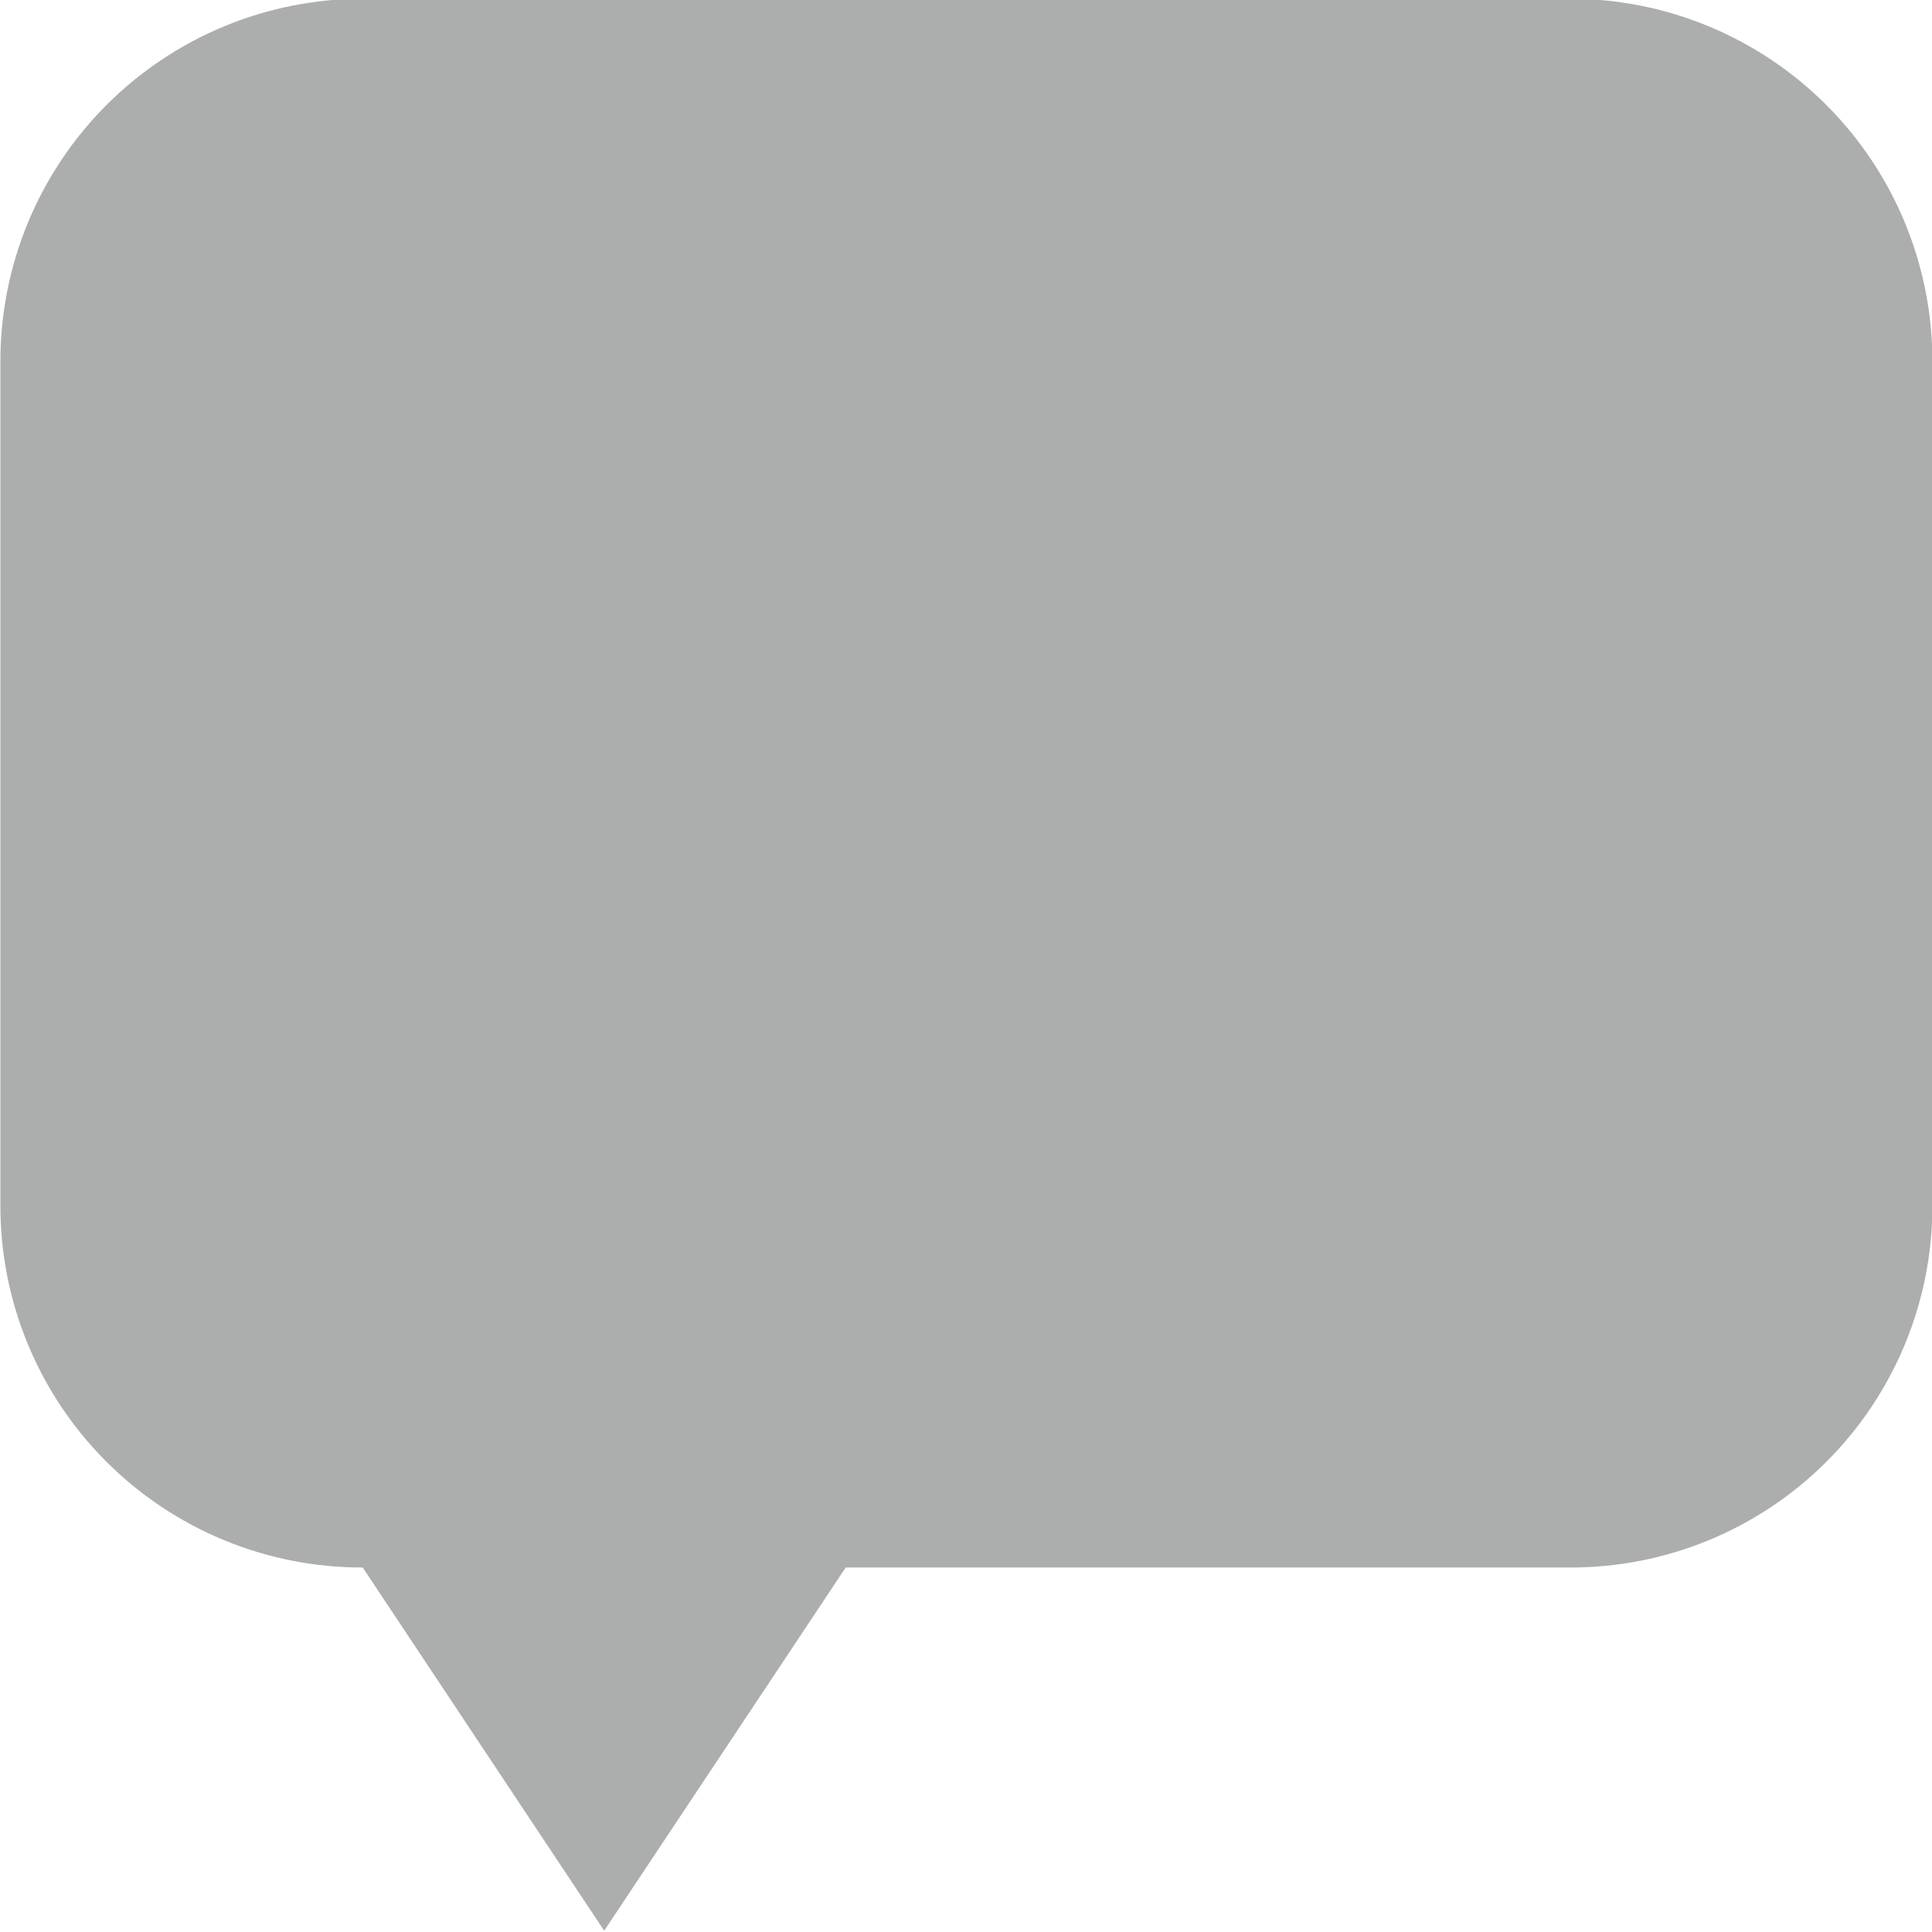
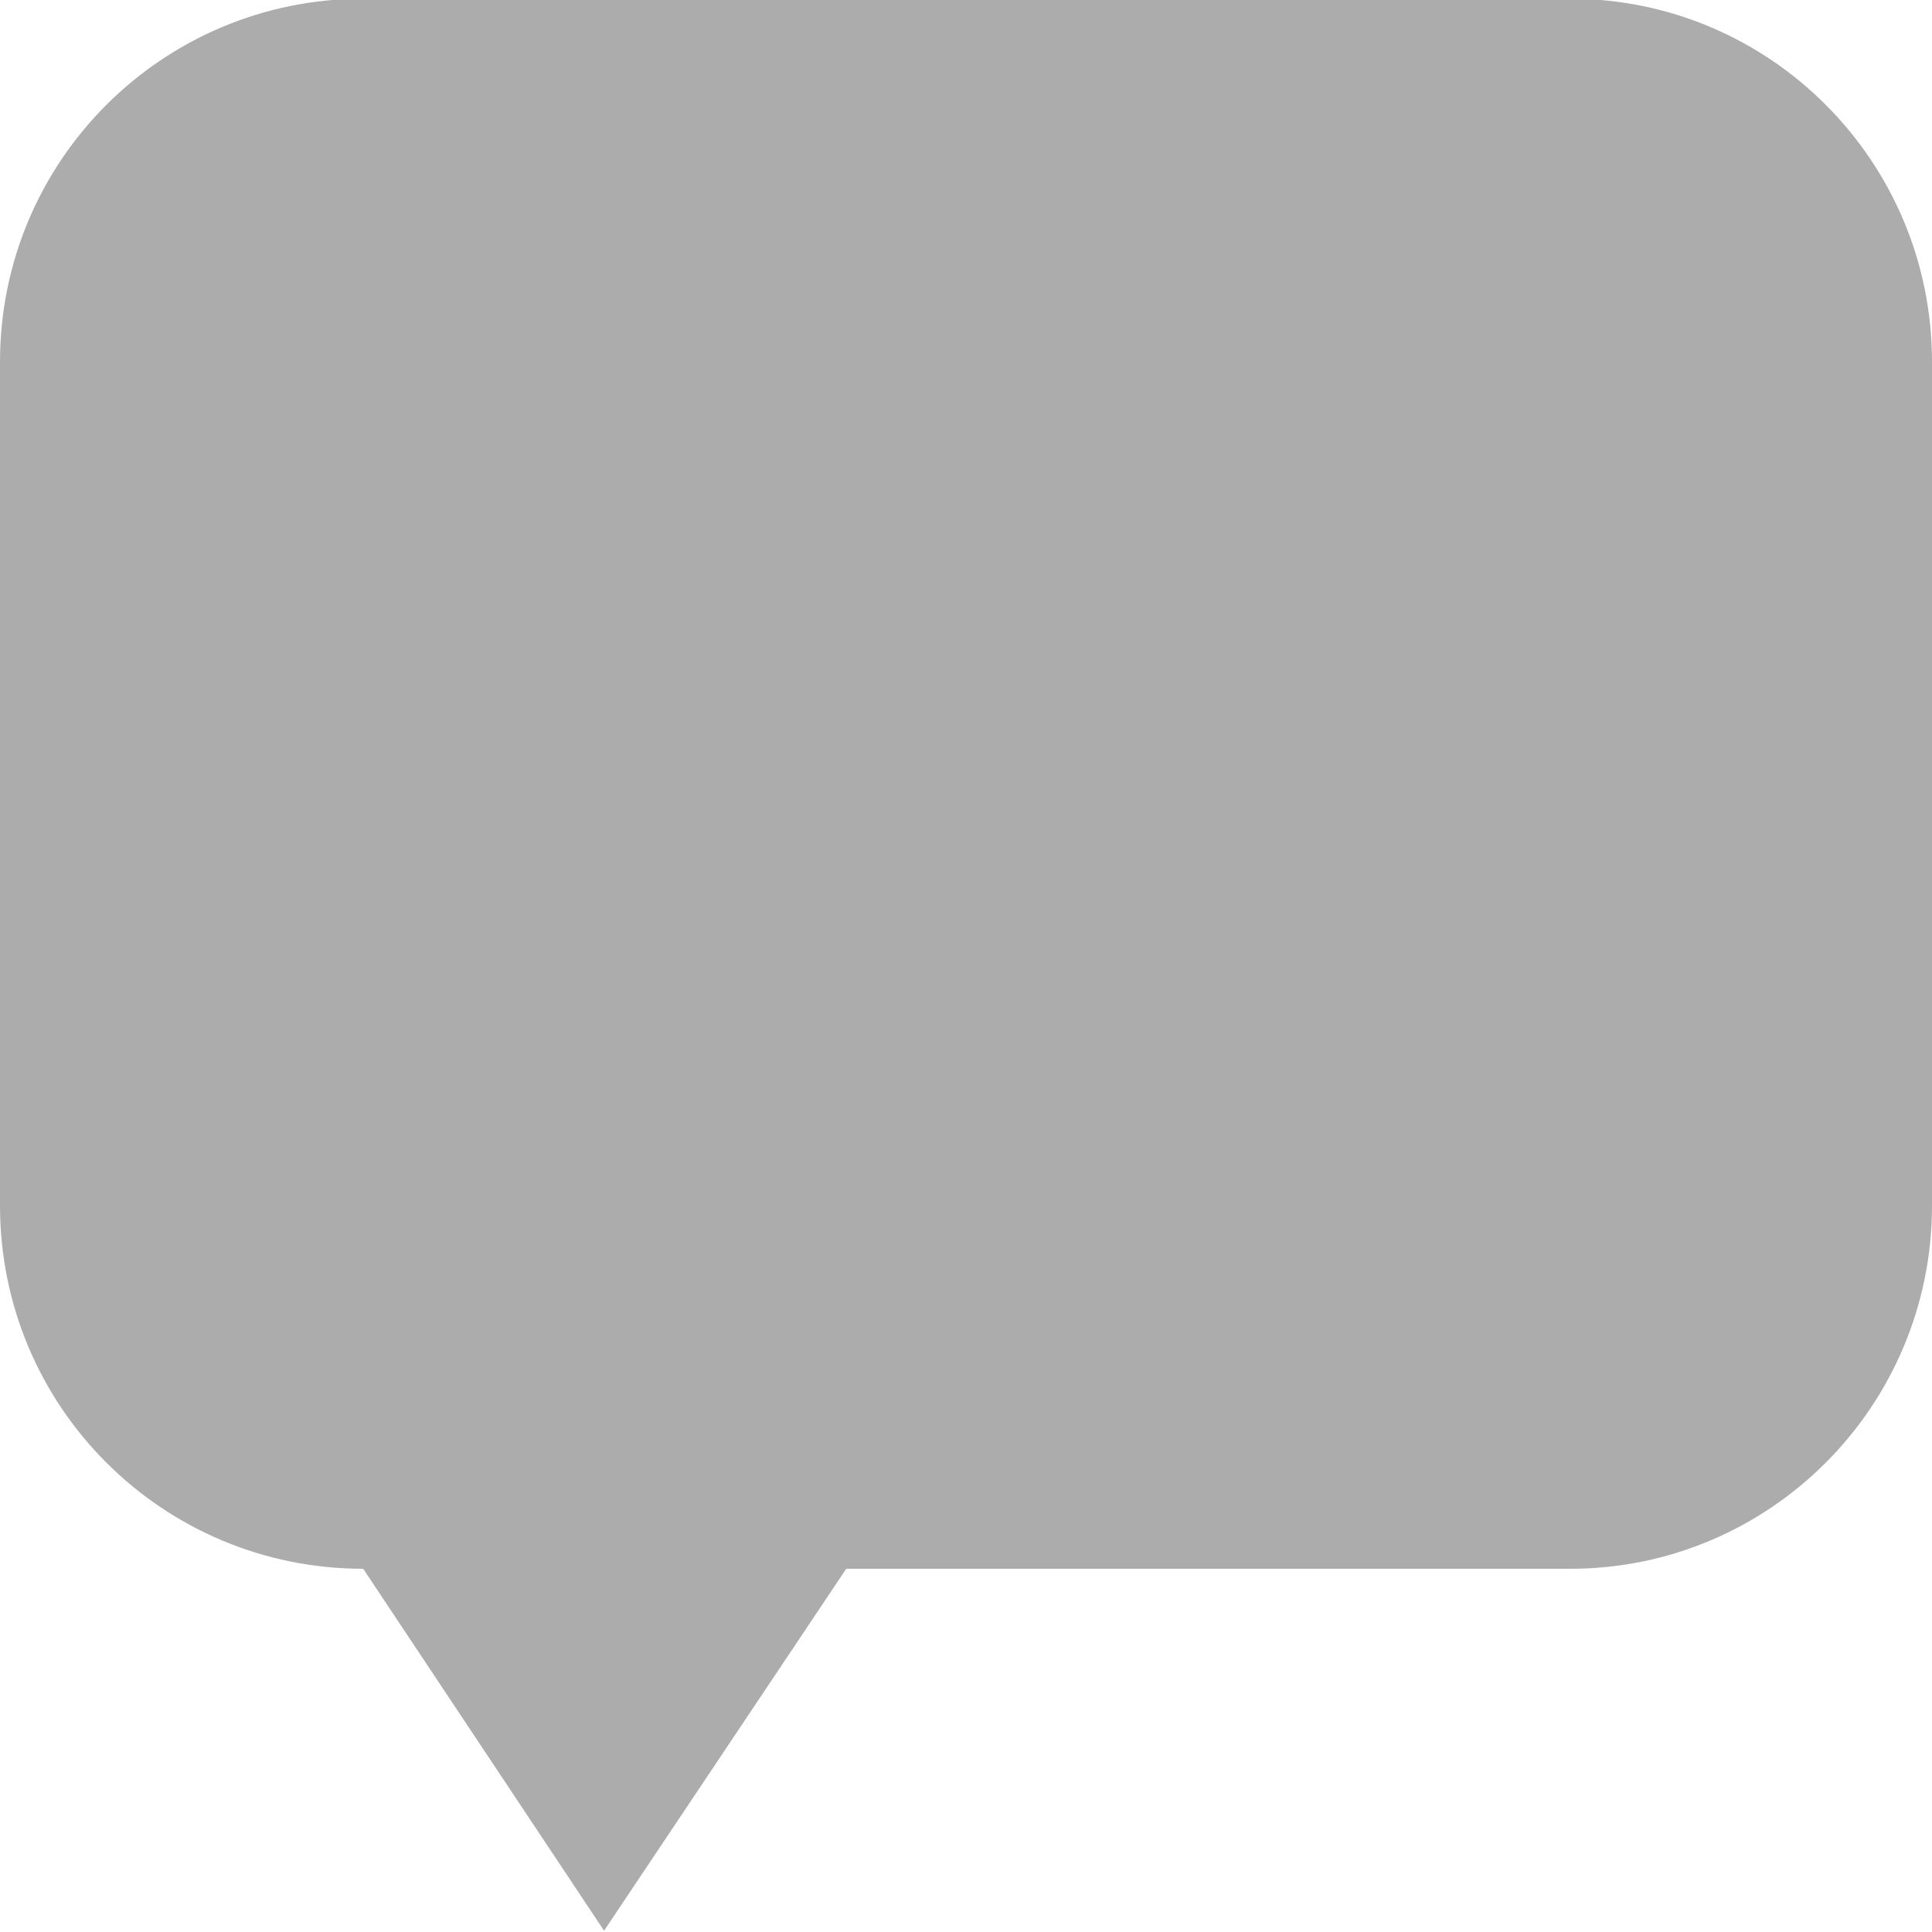
- <svg xmlns="http://www.w3.org/2000/svg" viewBox="0 0 15 15">
-   <defs>
-     <style>
-       .cls-1 {
-         fill: #979898;
-         fill-opacity: 0.8;
-         fill-rule: evenodd;
-       }
-     </style>
-   </defs>
-   <path id="Speech_bubble_-_left_tip_-_text" data-name="Speech bubble - left tip - text" class="cls-1" d="M566.191,7271.17h-5.625l-1.875,2.82-1.875-2.82a2.807,2.807,0,0,1-2.813-2.81v-6.55a2.815,2.815,0,0,1,2.813-2.82h9.375a2.814,2.814,0,0,1,2.812,2.82v6.55A2.806,2.806,0,0,1,566.191,7271.17Z" transform="translate(-554 -7259)" />
+ <svg xmlns="http://www.w3.org/2000/svg" width="15px" height="15px" viewBox="0 0 15 15">
+   <path fillRule="evenodd" d="M 12.19 12.18C 12.19 12.18 6.57 12.18 6.57 12.18 6.57 12.18 4.69 14.99 4.69 14.99 4.69 14.99 2.82 12.18 2.82 12.18 1.26 12.18 0 10.92 0 9.36 0 9.36 0 2.81 0 2.81 0 1.25 1.26-0.01 2.82-0.01 2.82-0.01 12.19-0.01 12.19-0.01 13.74-0.01 15 1.25 15 2.81 15 2.81 15 9.36 15 9.36 15 10.92 13.74 12.18 12.19 12.18Z" fill="rgb(151,151,151)" opacity="0.80" />
</svg>
